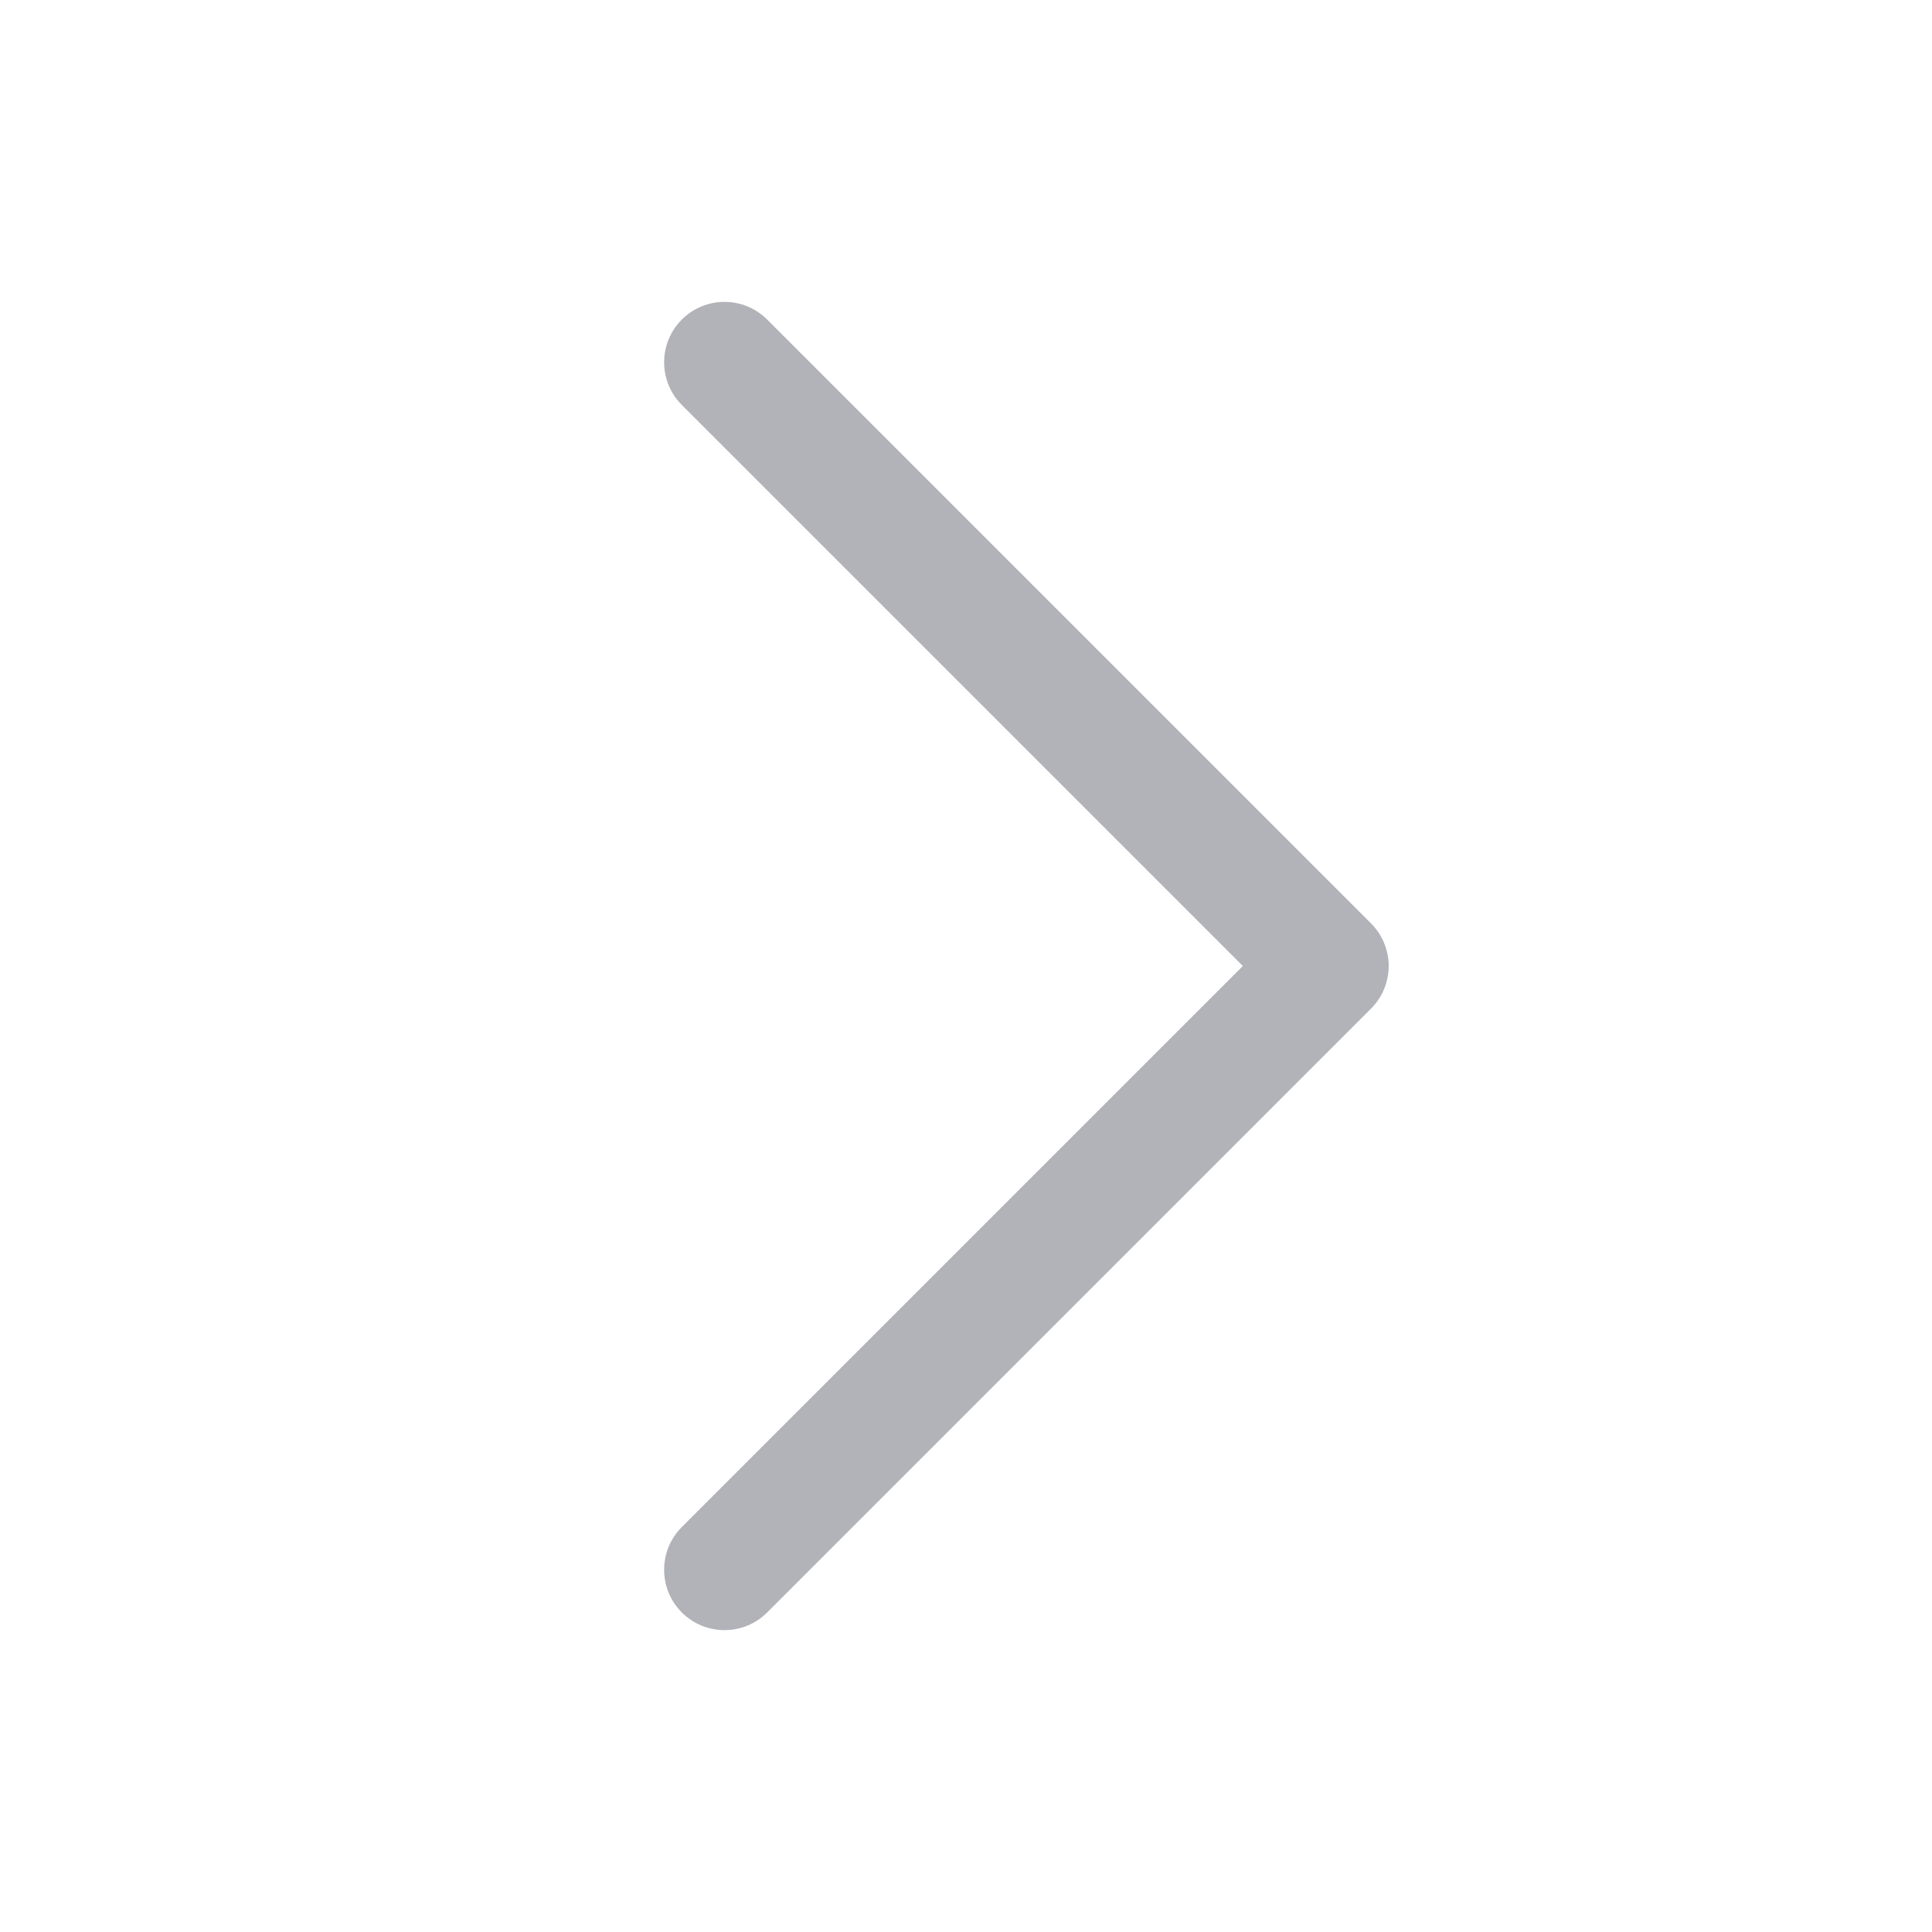
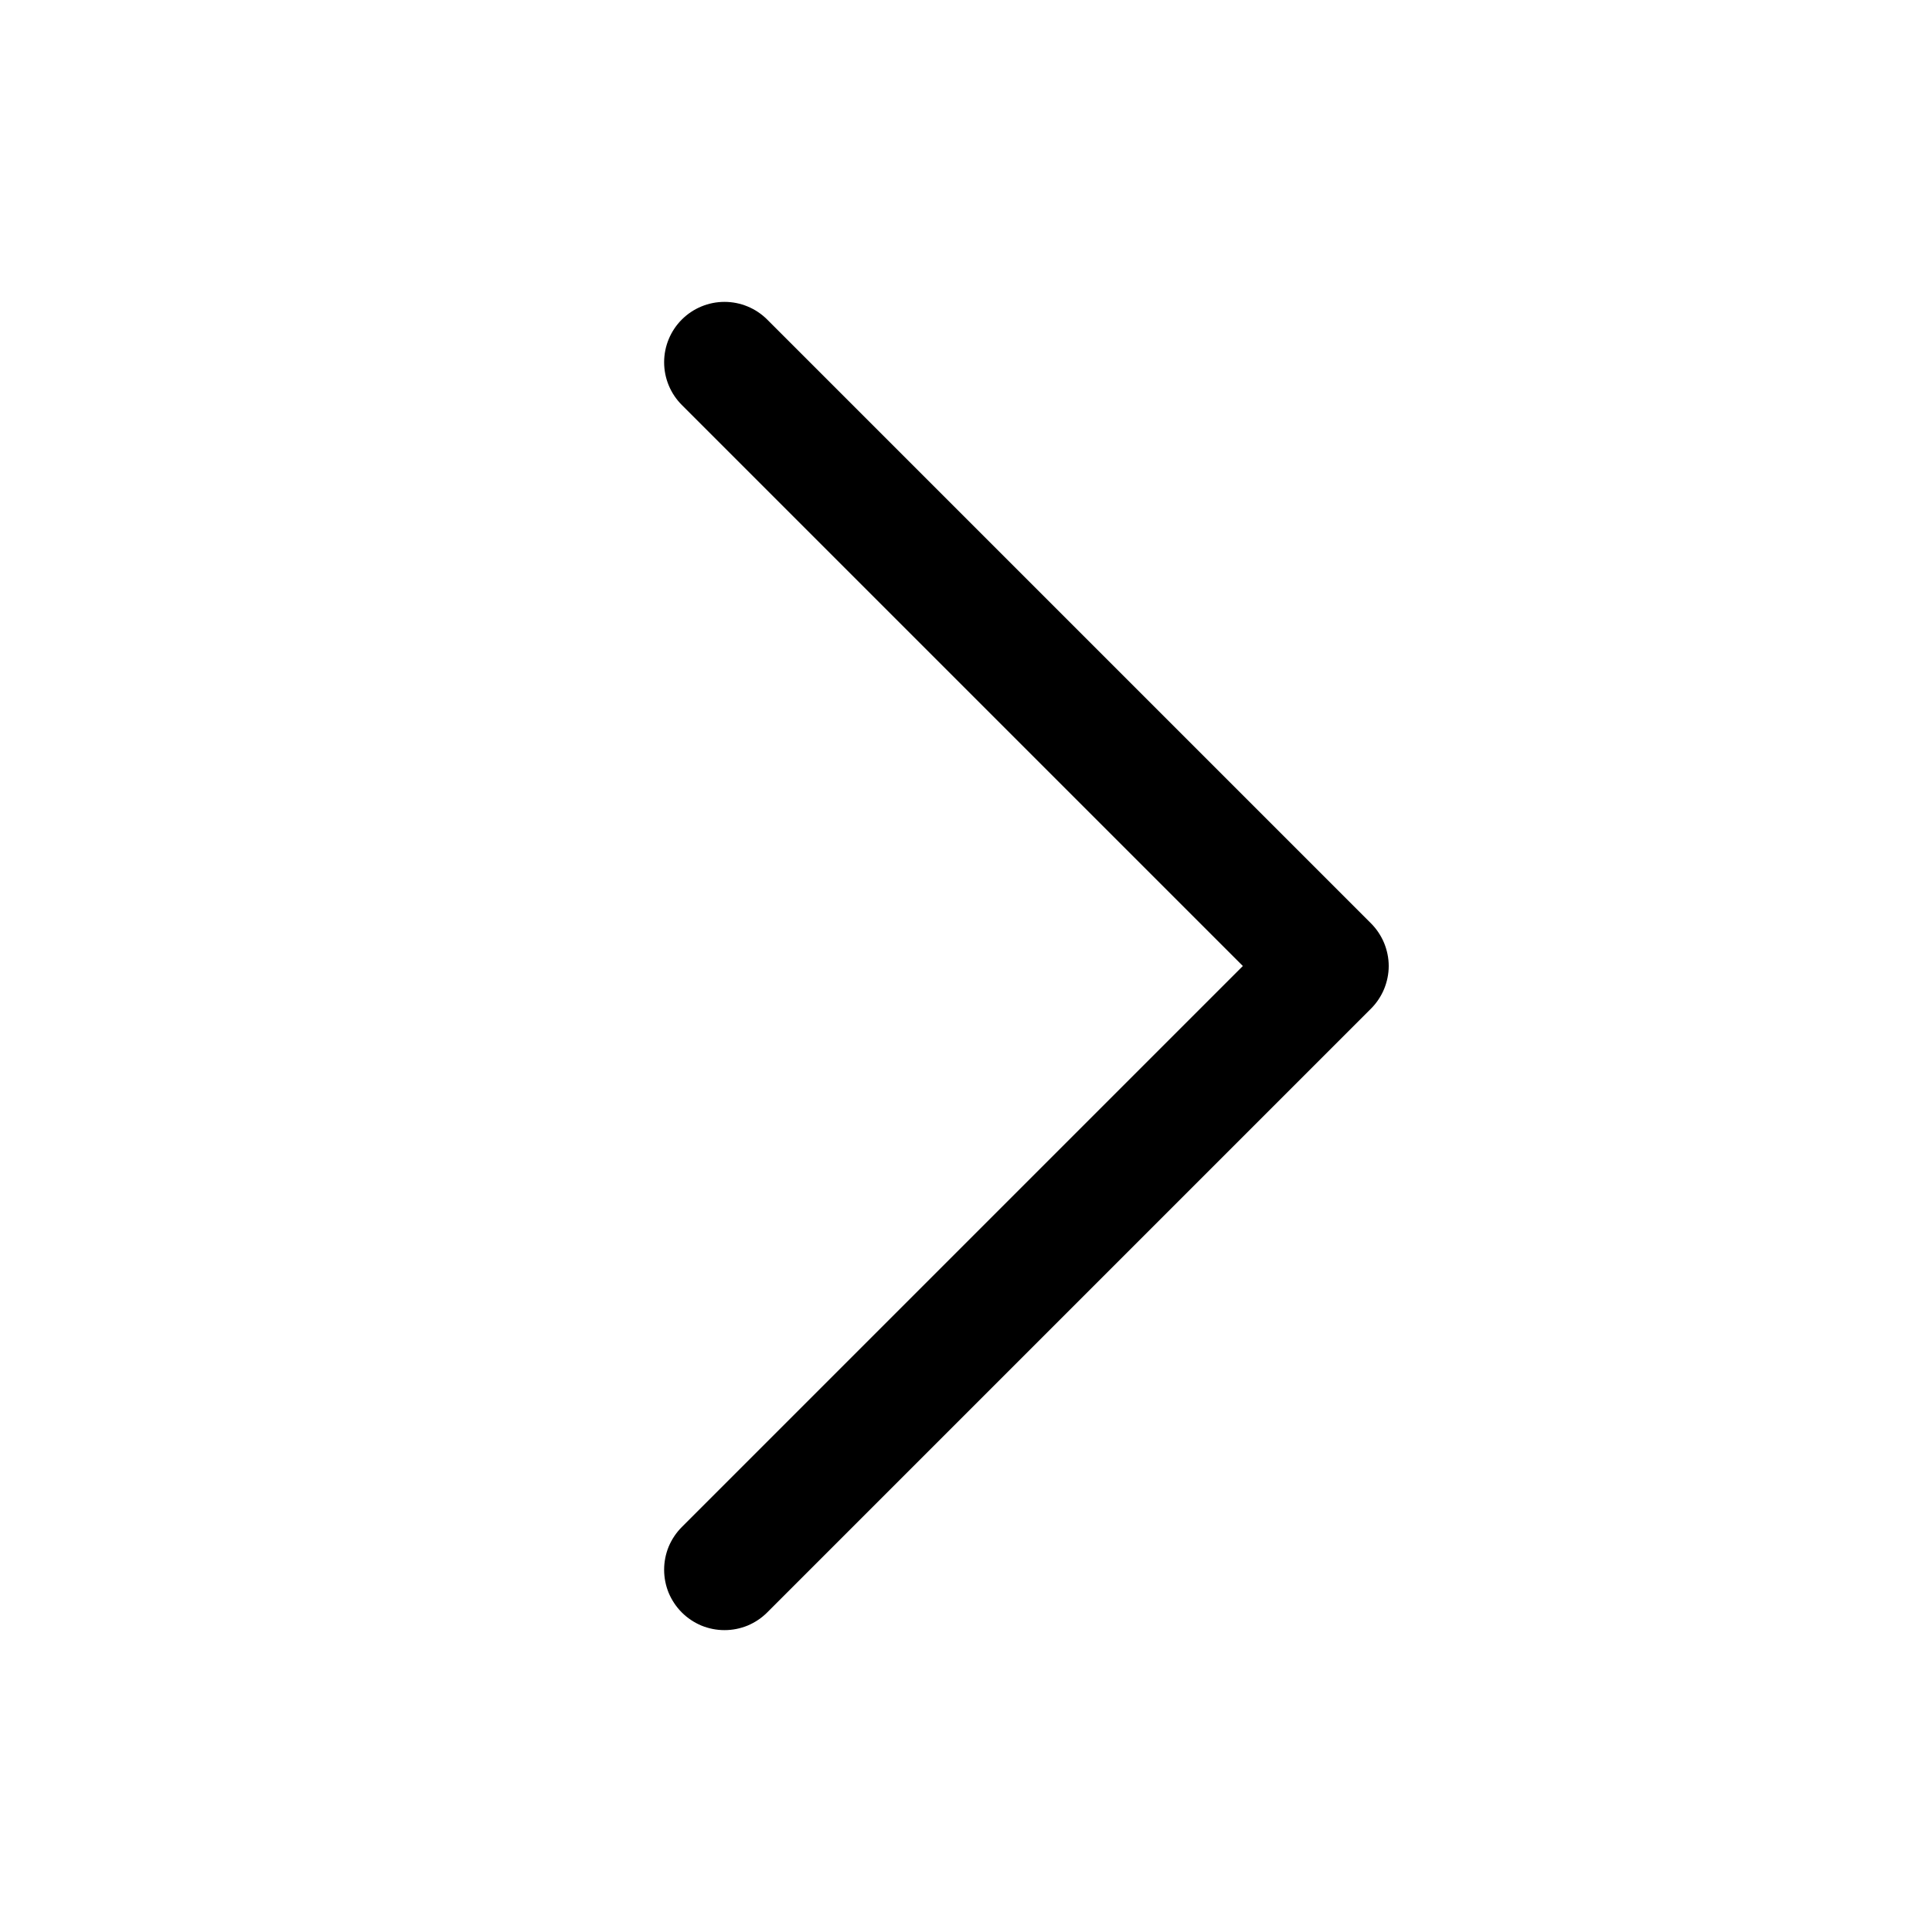
<svg xmlns="http://www.w3.org/2000/svg" width="20" height="20" viewBox="0 0 20 20" fill="none">
-   <path d="M14.192 10.442L7.942 16.692C7.884 16.75 7.815 16.796 7.739 16.828C7.663 16.859 7.582 16.875 7.5 16.875C7.418 16.875 7.337 16.859 7.261 16.828C7.185 16.796 7.116 16.75 7.058 16.692C7 16.634 6.954 16.565 6.922 16.489C6.891 16.413 6.875 16.332 6.875 16.25C6.875 16.168 6.891 16.087 6.922 16.011C6.954 15.935 7 15.866 7.058 15.808L12.866 10L7.058 4.192C6.941 4.075 6.875 3.916 6.875 3.75C6.875 3.584 6.941 3.425 7.058 3.308C7.175 3.191 7.334 3.125 7.5 3.125C7.666 3.125 7.825 3.191 7.942 3.308L14.192 9.558C14.25 9.616 14.296 9.685 14.328 9.761C14.359 9.837 14.376 9.918 14.376 10C14.376 10.082 14.359 10.163 14.328 10.239C14.296 10.315 14.25 10.384 14.192 10.442Z" fill="#B2B3B9" />
+   <path d="M14.192 10.442L7.942 16.692C7.884 16.75 7.815 16.796 7.739 16.828C7.663 16.859 7.582 16.875 7.5 16.875C7.418 16.875 7.337 16.859 7.261 16.828C7.185 16.796 7.116 16.75 7.058 16.692C7 16.634 6.954 16.565 6.922 16.489C6.891 16.413 6.875 16.332 6.875 16.25C6.875 16.168 6.891 16.087 6.922 16.011C6.954 15.935 7 15.866 7.058 15.808L12.866 10L7.058 4.192C6.941 4.075 6.875 3.916 6.875 3.75C6.875 3.584 6.941 3.425 7.058 3.308C7.175 3.191 7.334 3.125 7.5 3.125C7.666 3.125 7.825 3.191 7.942 3.308L14.192 9.558C14.25 9.616 14.296 9.685 14.328 9.761C14.359 9.837 14.376 9.918 14.376 10C14.376 10.082 14.359 10.163 14.328 10.239C14.296 10.315 14.25 10.384 14.192 10.442Z" fill="currentColor" />
</svg>
